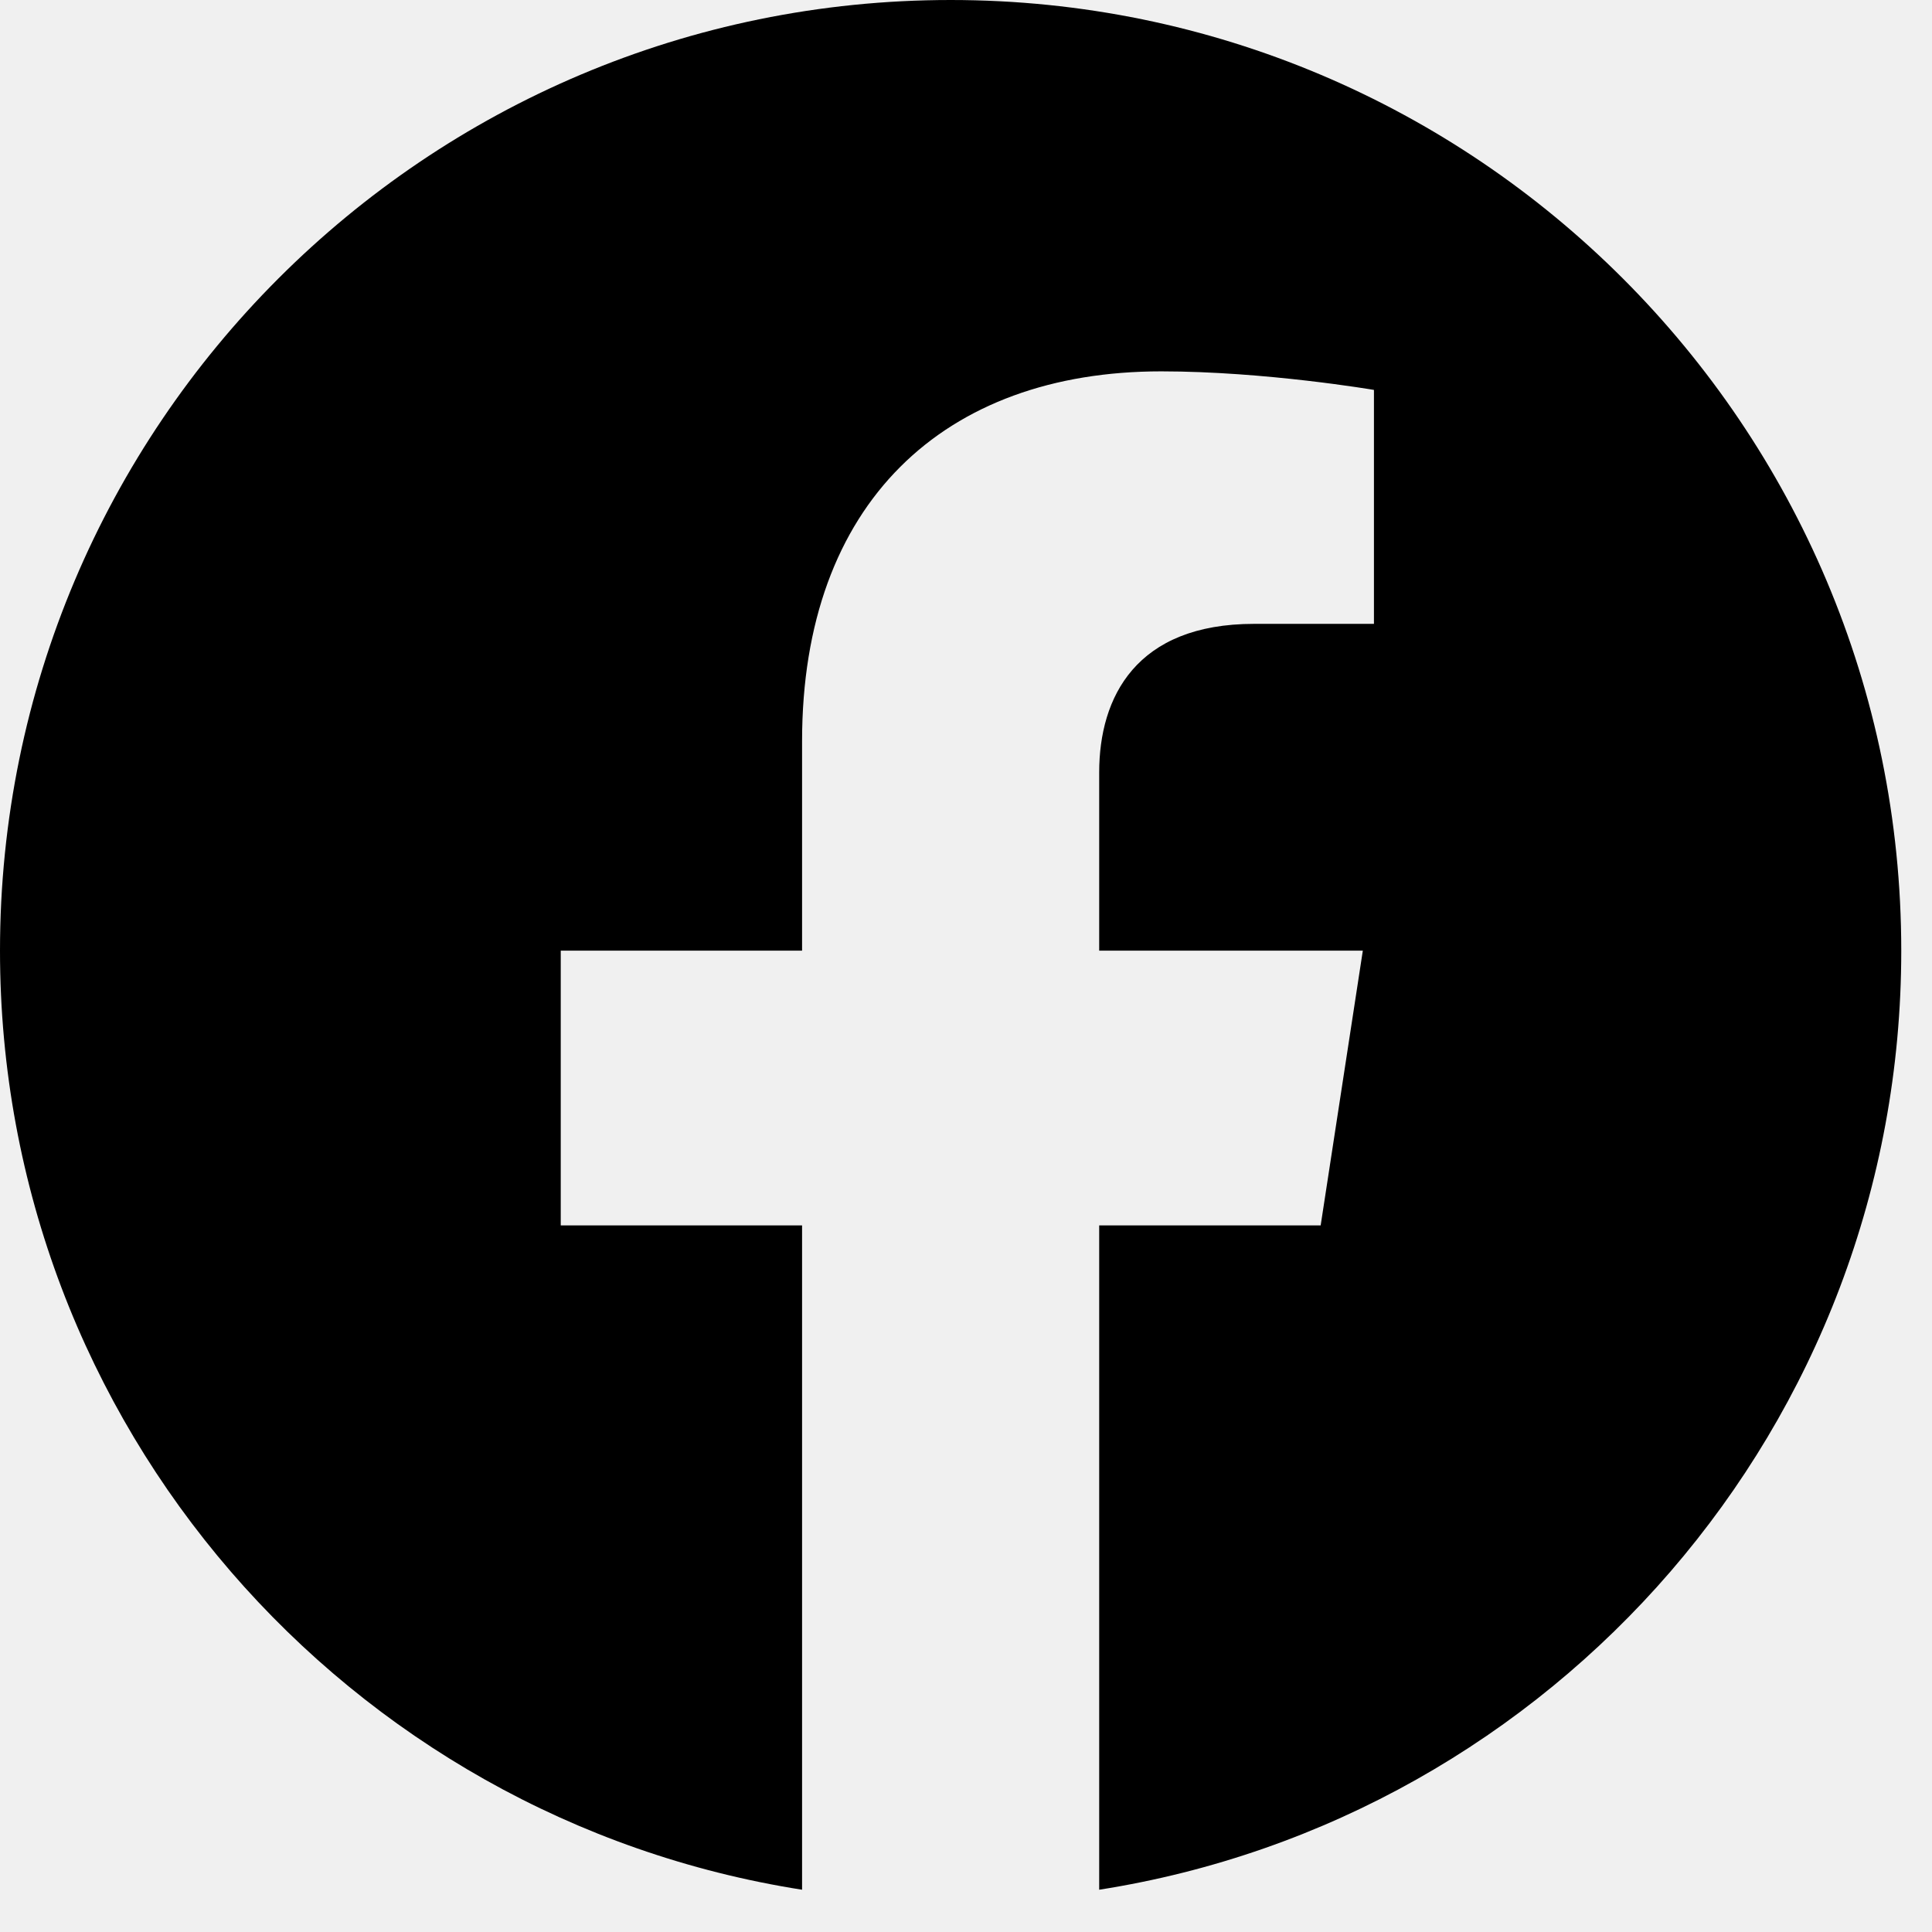
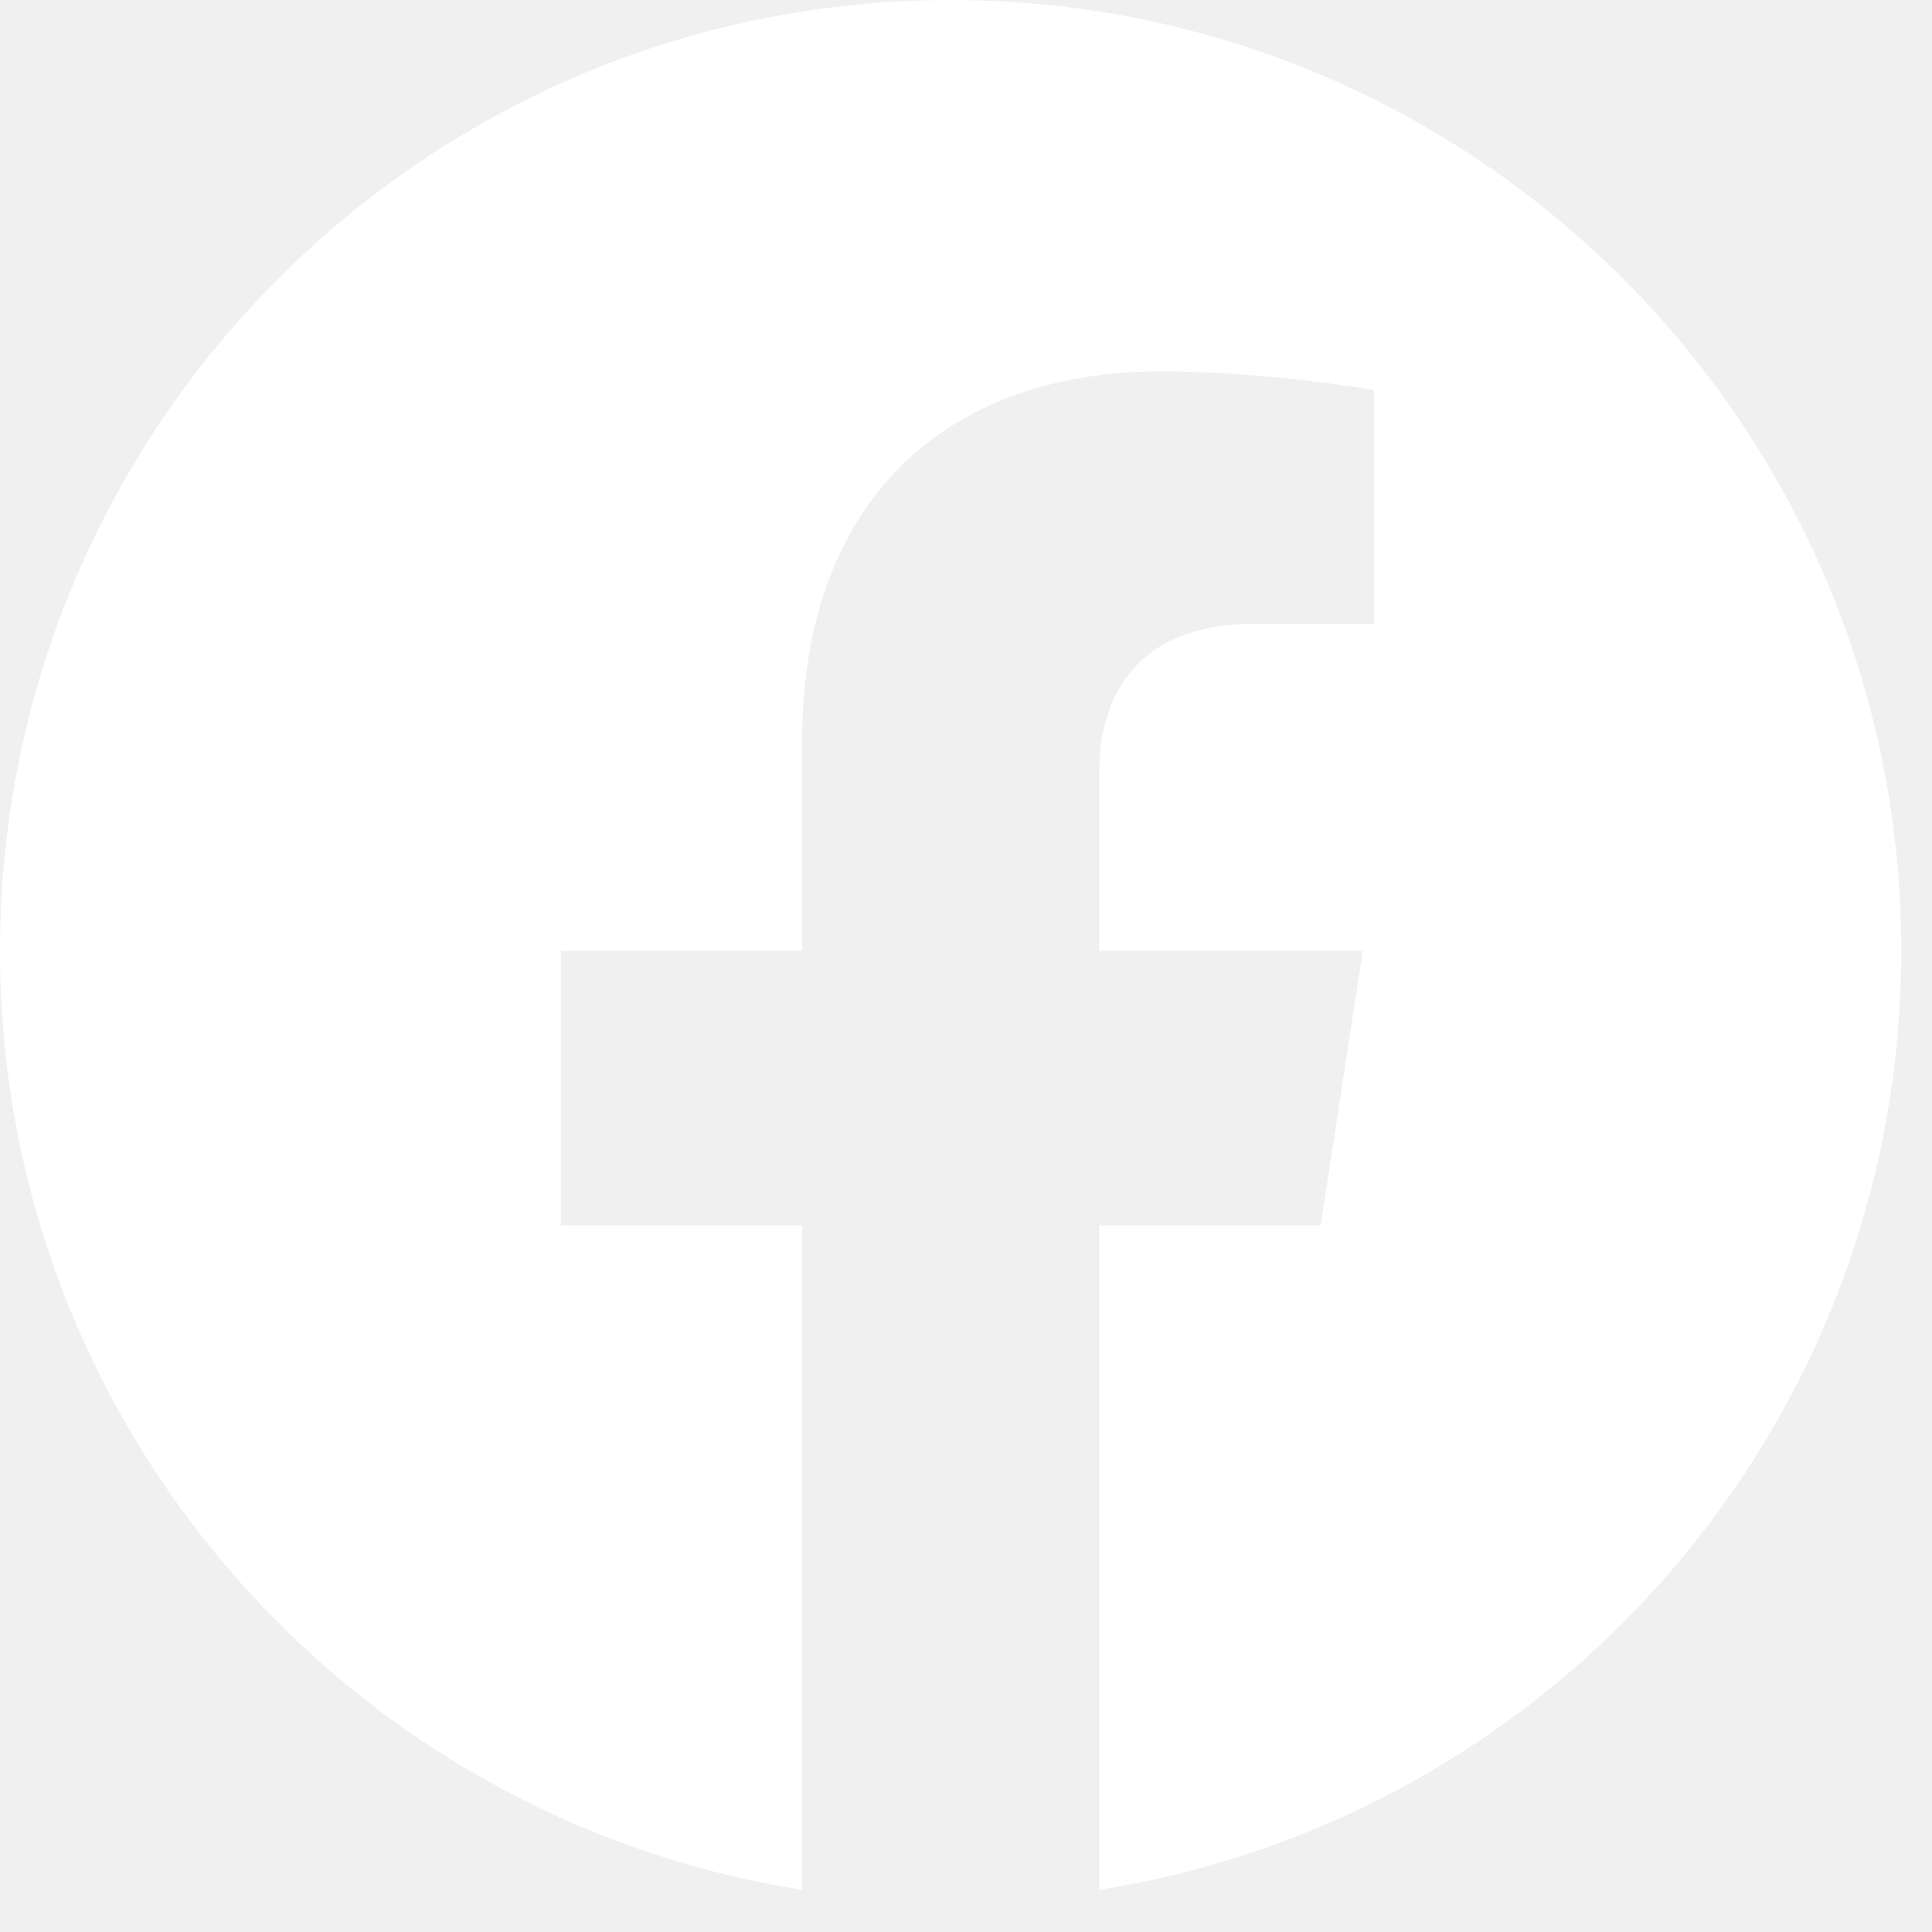
<svg xmlns="http://www.w3.org/2000/svg" width="33" height="33" viewBox="0 0 33 33" fill="none">
  <g clip-path="url(#clip0_1210_2979)">
-     <path d="M32.475 16.238C32.475 7.27 25.205 0 16.238 0C7.27 0 0 7.27 0 16.238C0 24.342 5.938 31.06 13.7 32.278V20.931H9.578V16.238H13.7V12.66C13.7 8.591 16.125 6.343 19.834 6.343C21.61 6.343 23.468 6.66 23.468 6.66V10.656H21.421C19.404 10.656 18.775 11.908 18.775 13.193V16.238H23.278L22.558 20.931H18.775V32.278C26.537 31.06 32.475 24.342 32.475 16.238Z" fill="black" />
+     <path d="M32.475 16.238C32.475 7.27 25.205 0 16.238 0C7.27 0 0 7.27 0 16.238C0 24.342 5.938 31.06 13.7 32.278V20.931H9.578V16.238H13.7V12.66C13.7 8.591 16.125 6.343 19.834 6.343C21.61 6.343 23.468 6.66 23.468 6.66V10.656H21.421C19.404 10.656 18.775 11.908 18.775 13.193V16.238H23.278L22.558 20.931H18.775V32.278C26.537 31.06 32.475 24.342 32.475 16.238Z" fill="white" />
  </g>
  <defs>
    <clipPath id="clip0_1210_2979">
      <rect width="32.475" height="32.475" fill="white" />
    </clipPath>
  </defs>
</svg>
